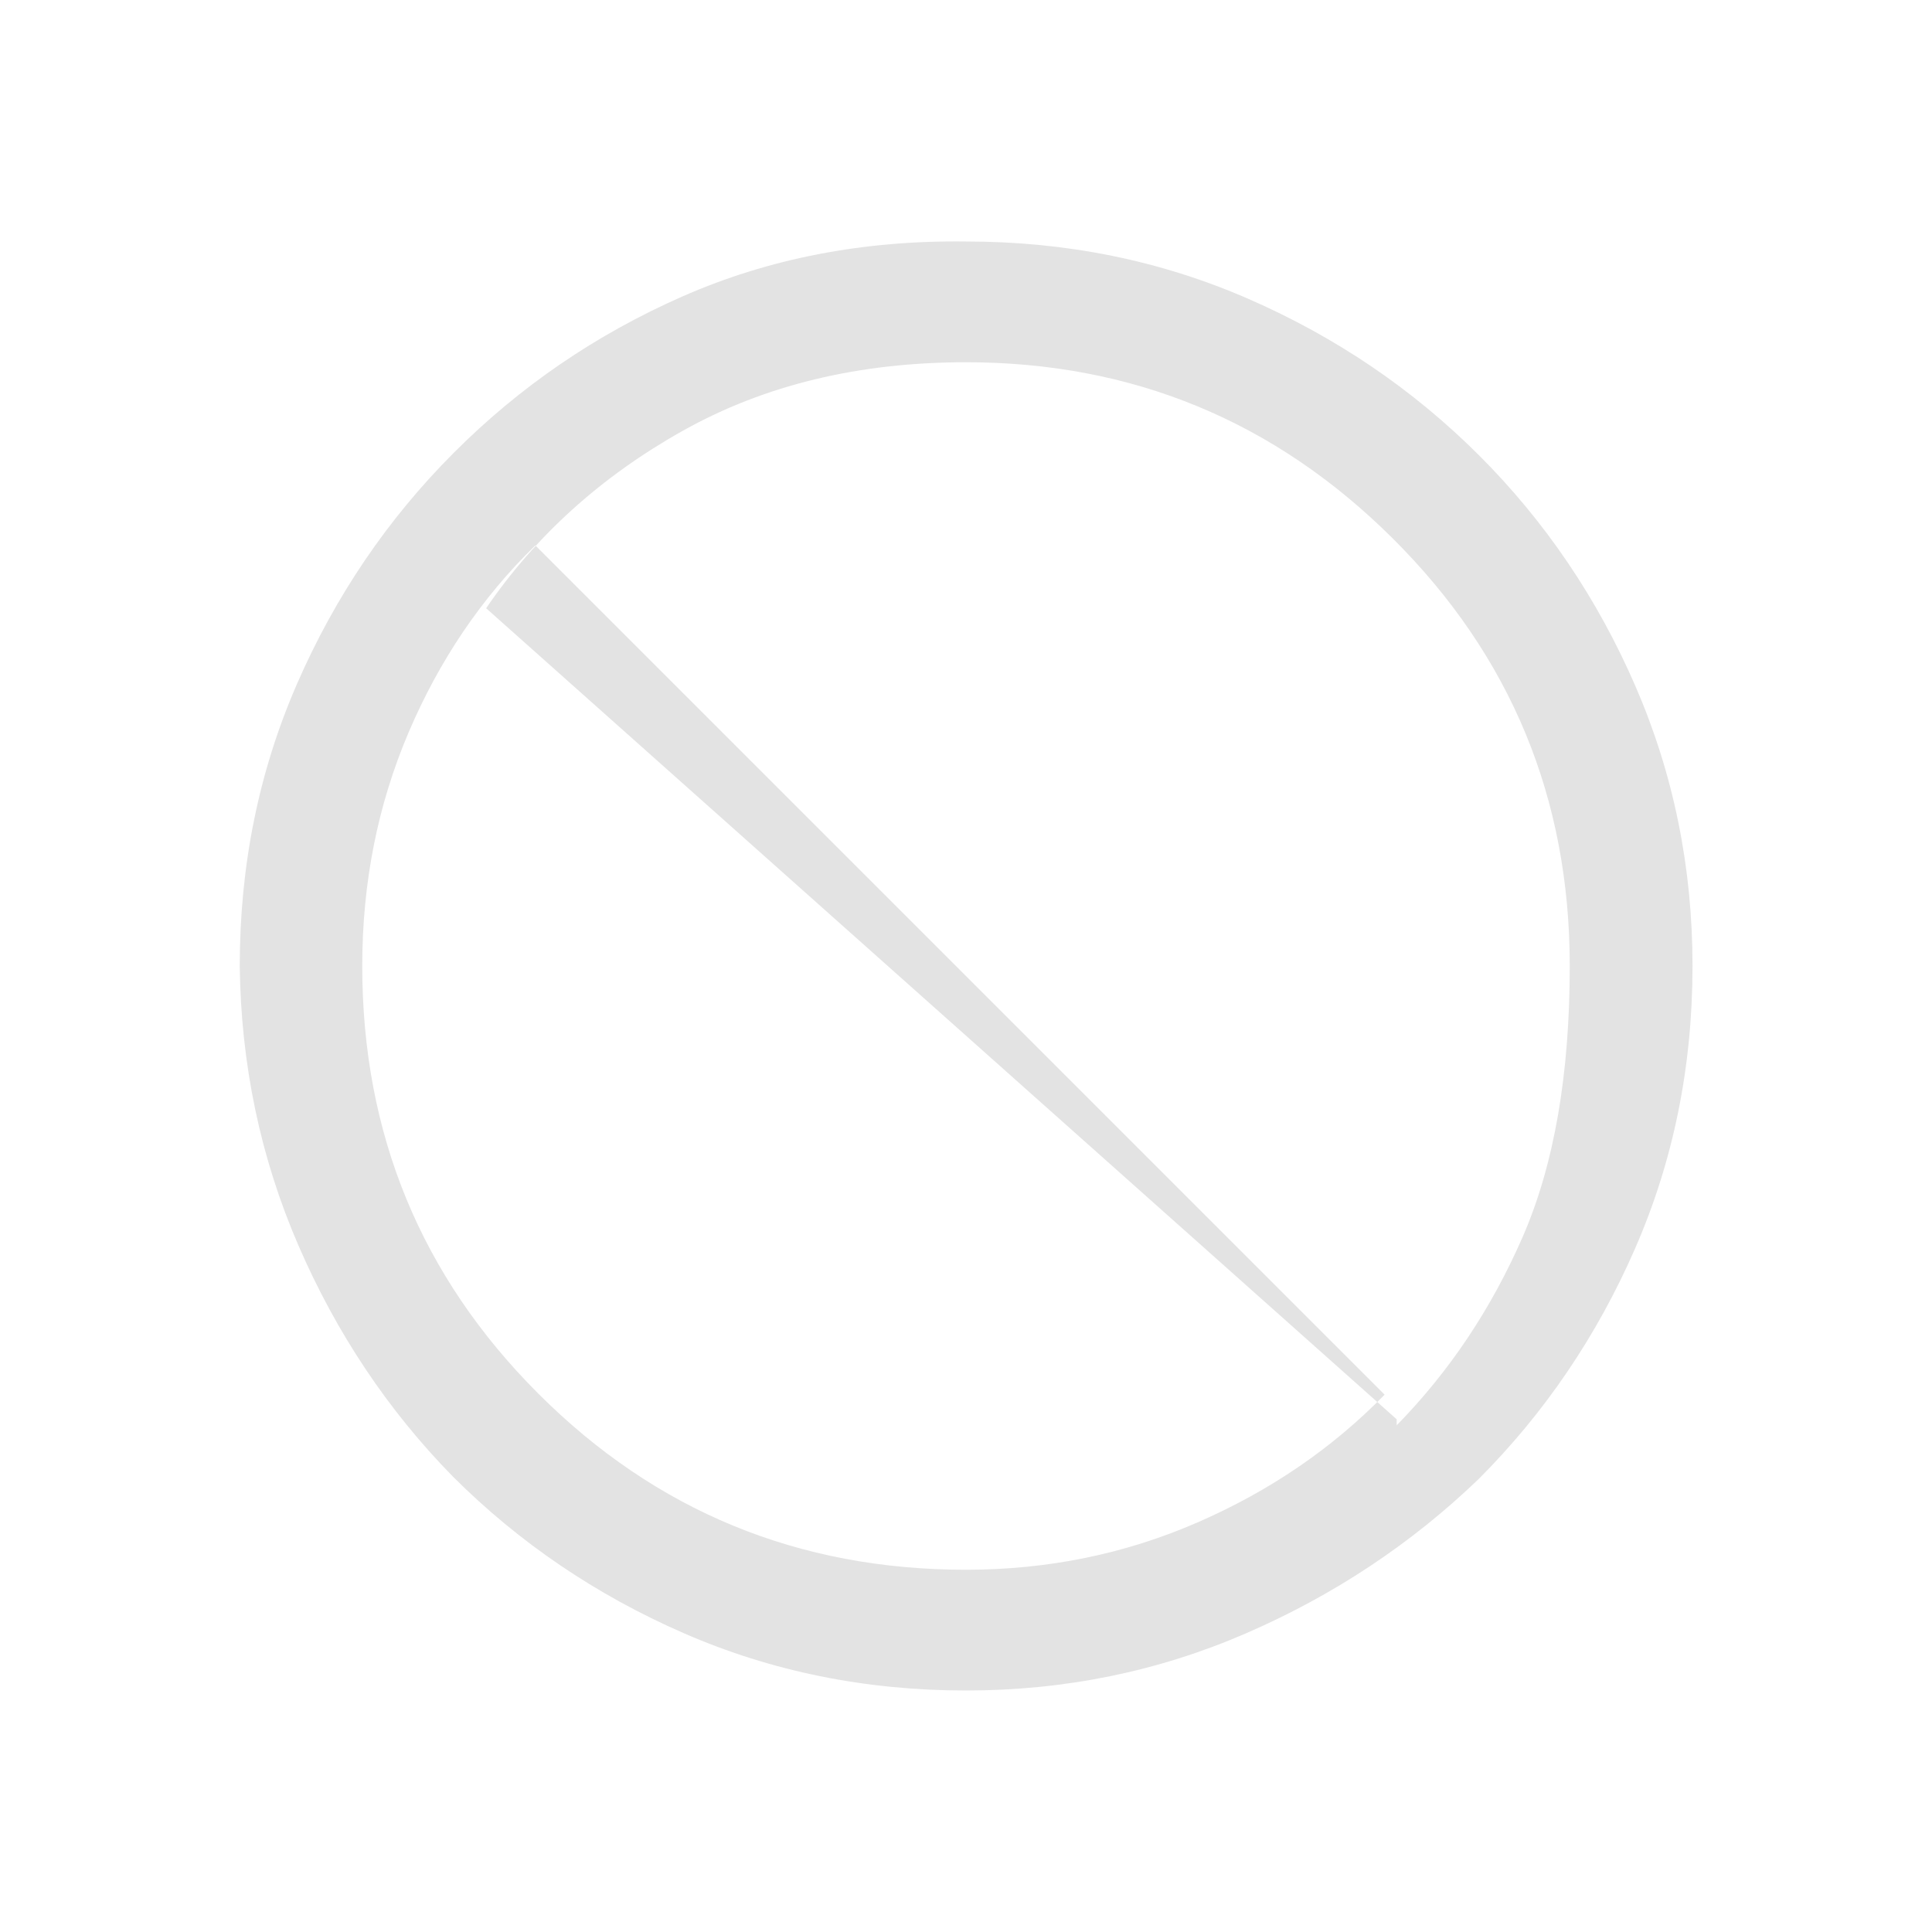
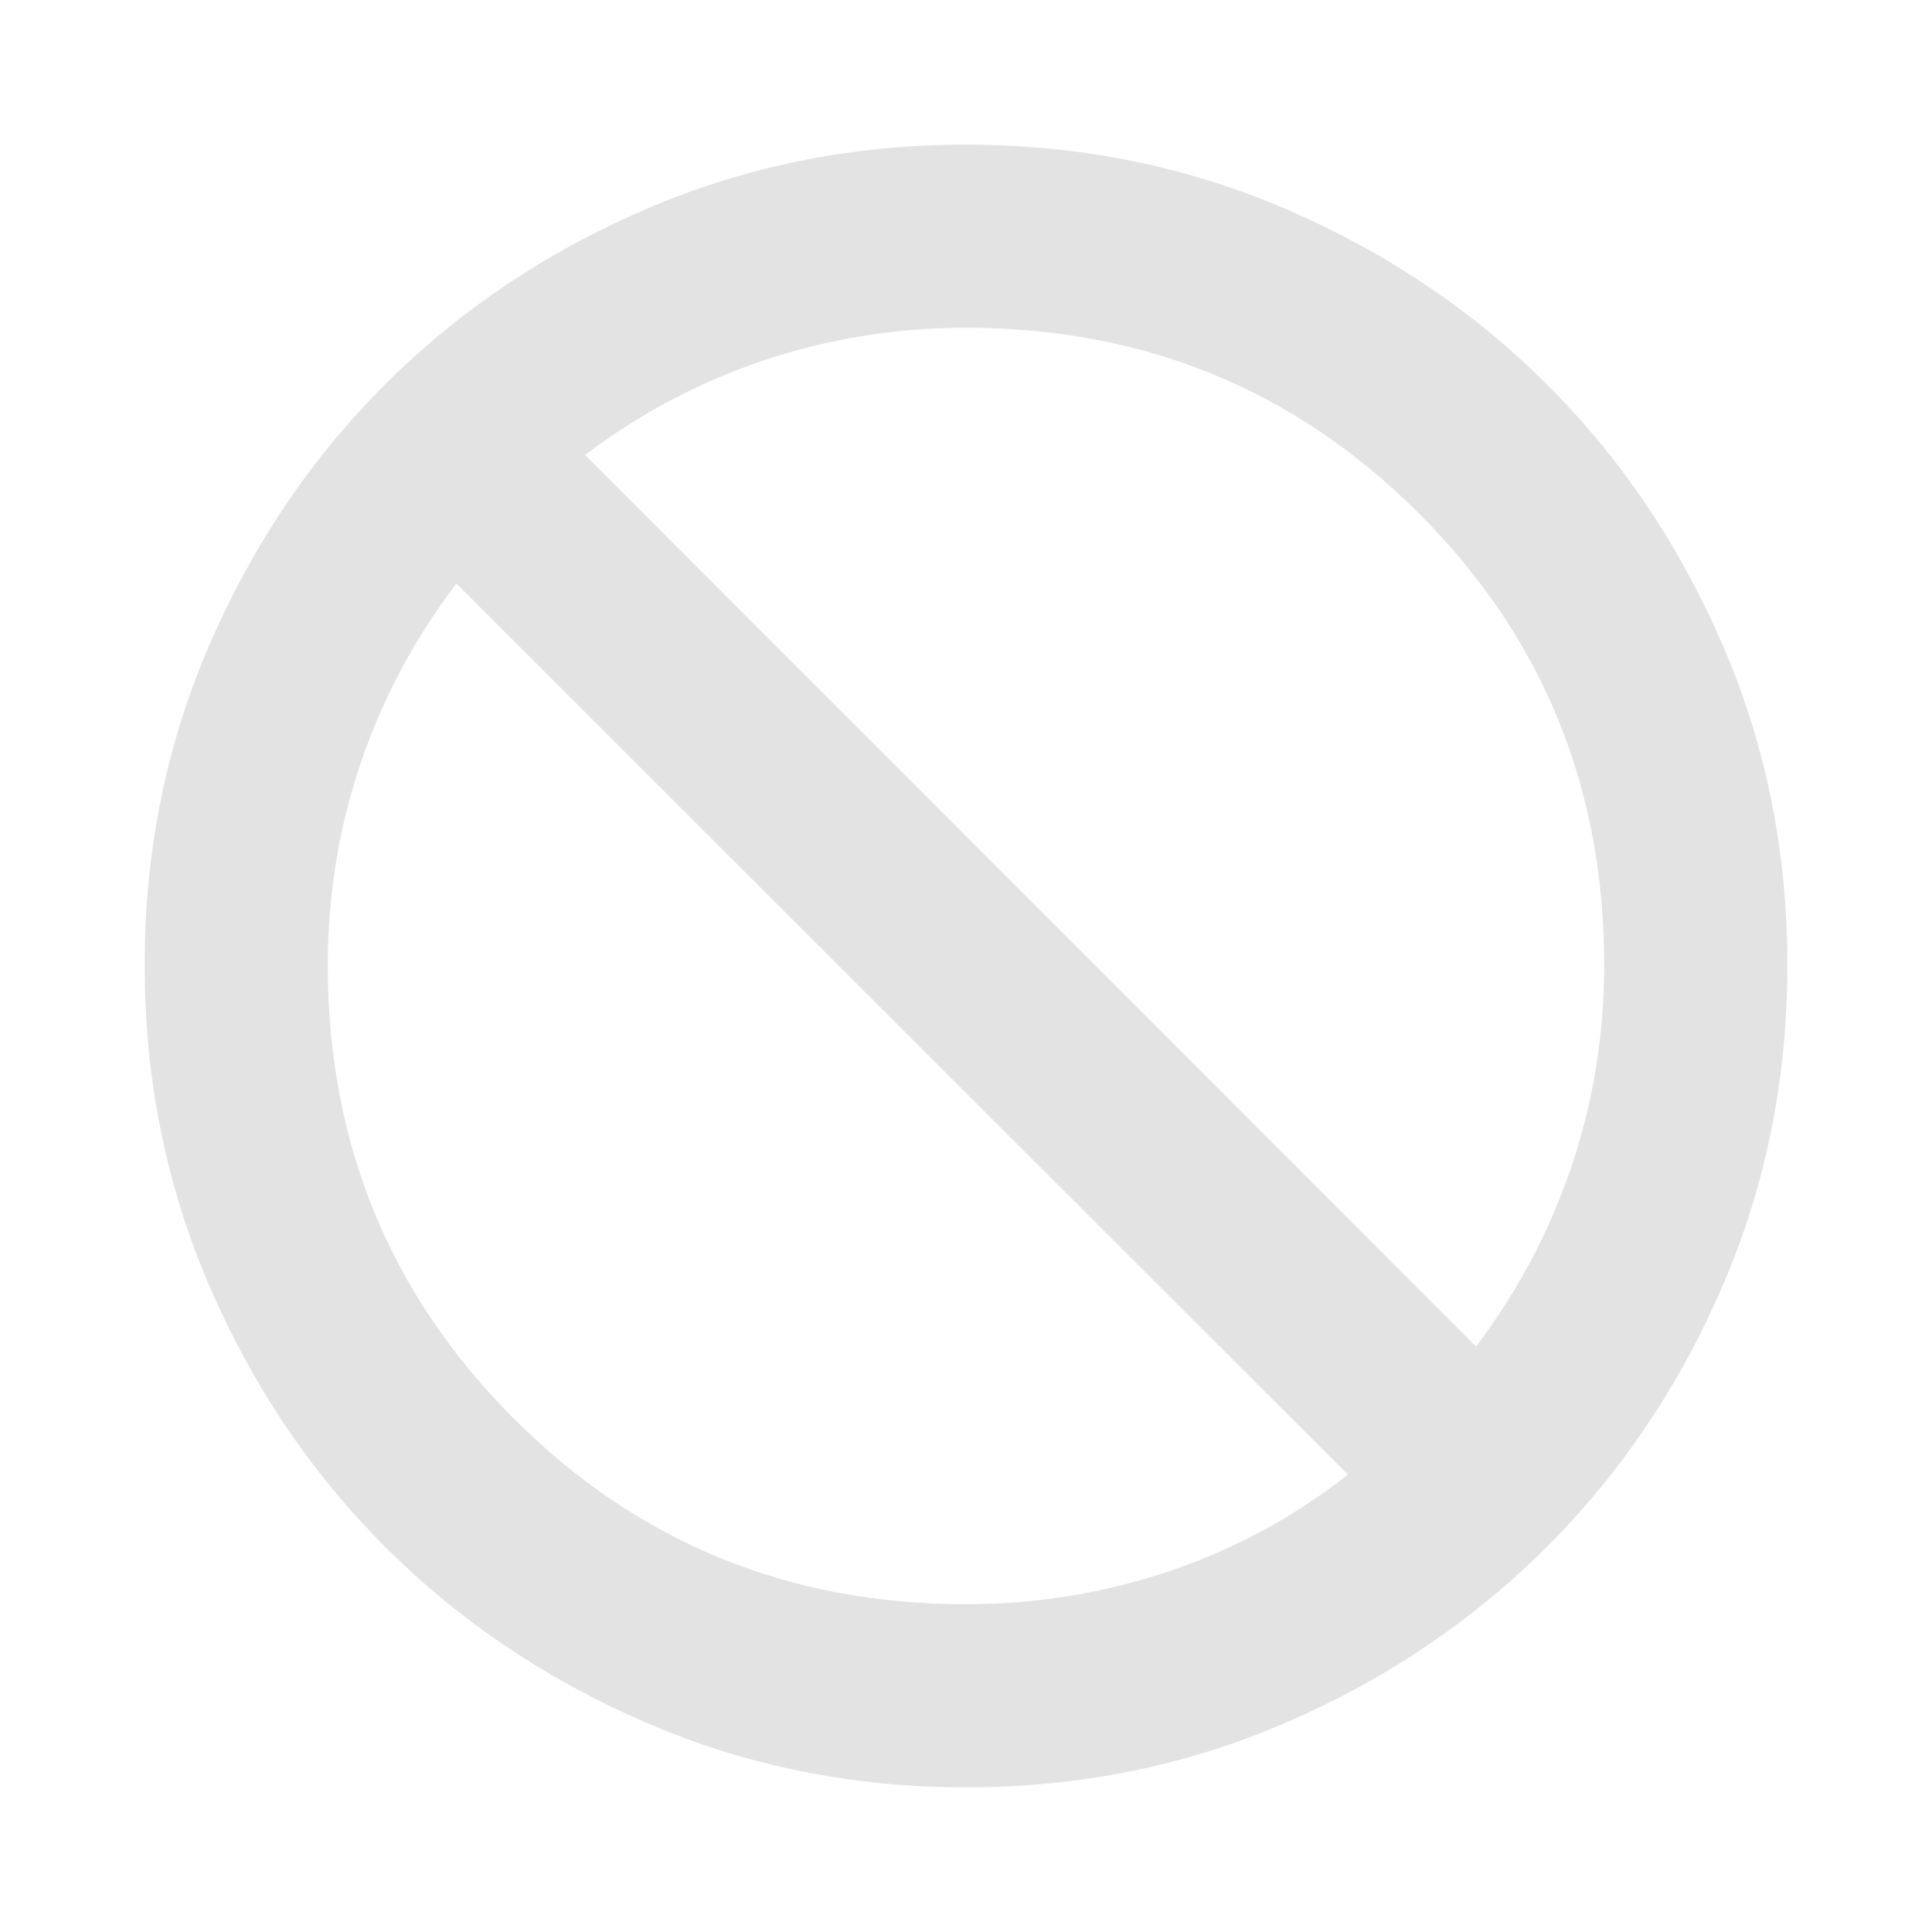
<svg xmlns="http://www.w3.org/2000/svg" height="24px" viewBox="0 -960 960 960" width="24px" fill="#e3e3e3">
-   <path d="M480-120q-75 0-140.3-28.5t-114.68-77.82Q176.69-275.63 148.35-341T119.13-480q0-75 28.5-140.3t77.82-114.68Q274.63-784.31 339-812.65T480-840q75 0 140.31 28.5t114.69 77.82Q784.31-684.38 812.66-619T841-480q0 75-28.5 140.3t-77.82 114.68Q684.38-176.69 619-148.35T480-120Zm0-60q61 0 115-23.5t93-63.5L266-689q-40 39-63 93t-23 116q0 125 87.5 212.5T480-180Zm214-71.76q39.2-40 62.6-93.62Q780-399 780-480q0-125-88-212.5T480-780q-80 0-140.74 34.06-60.74 34.05-97.7 88.17L694-254.76Z" />
+   <path d="M479.98-71.87q-84.65 0-159.09-32.22-74.43-32.21-129.63-87.41-55.19-55.2-87.29-129.72-32.1-74.52-32.1-159.26 0-84.59 32.14-158.98 32.14-74.4 87.23-129.43 55.1-55.04 129.58-87.14 74.48-32.1 159.17-32.1 84.68 0 159.17 32.1 74.49 32.1 129.59 87.14 55.1 55.03 87.24 129.43 32.14 74.39 32.14 158.98 0 84.74-32.1 159.26T768.74-191.5q-55.2 55.2-129.65 87.41-74.46 32.22-159.11 32.22Zm.02-91q52.09 0 100.65-16.3 48.57-16.31 89.13-48.11L226.8-670.02q-31.32 41.04-47.63 89.37-16.3 48.32-16.3 100.17 0 132.81 92.28 225.21T480-162.87Zm253.43-128.06q31.09-41.05 47.4-89.37 16.3-48.33 16.3-100.18 0-132.6-92.28-224.62-92.28-92.03-224.85-92.03-51.85 0-100.05 16.06-48.21 16.07-89.25 47.16l442.73 442.98ZM480-480.48Z" />
</svg>
